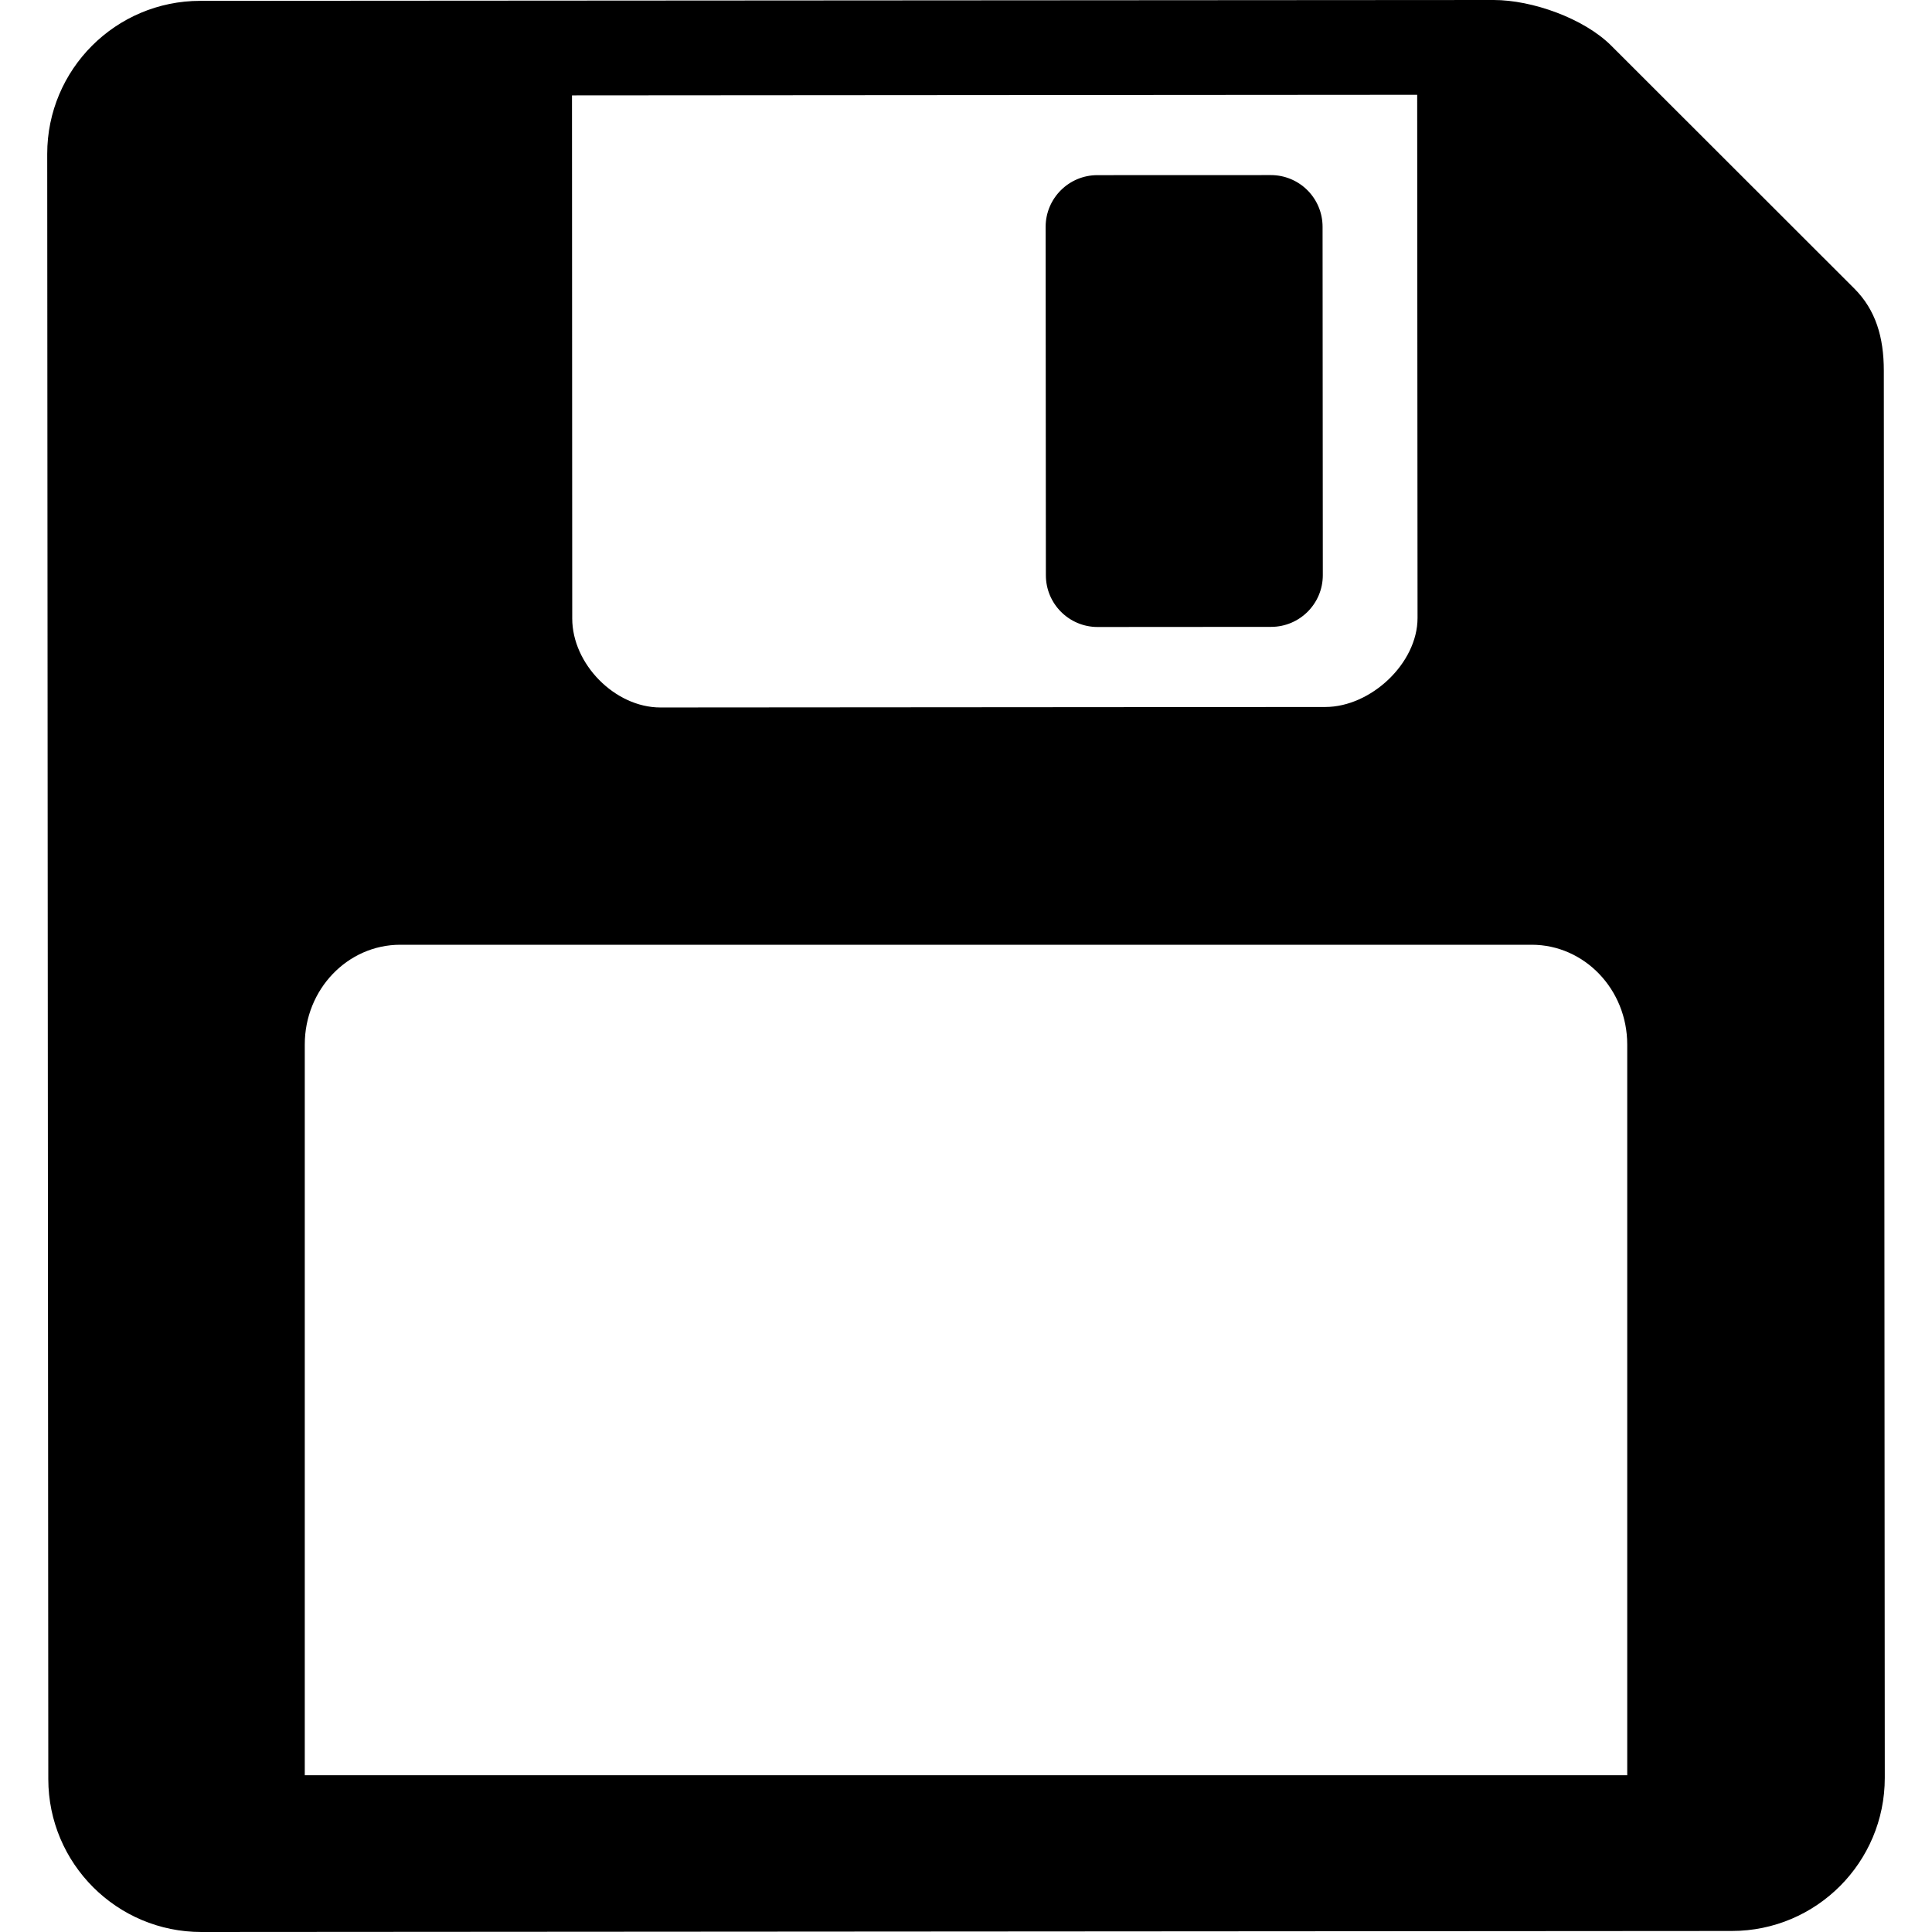
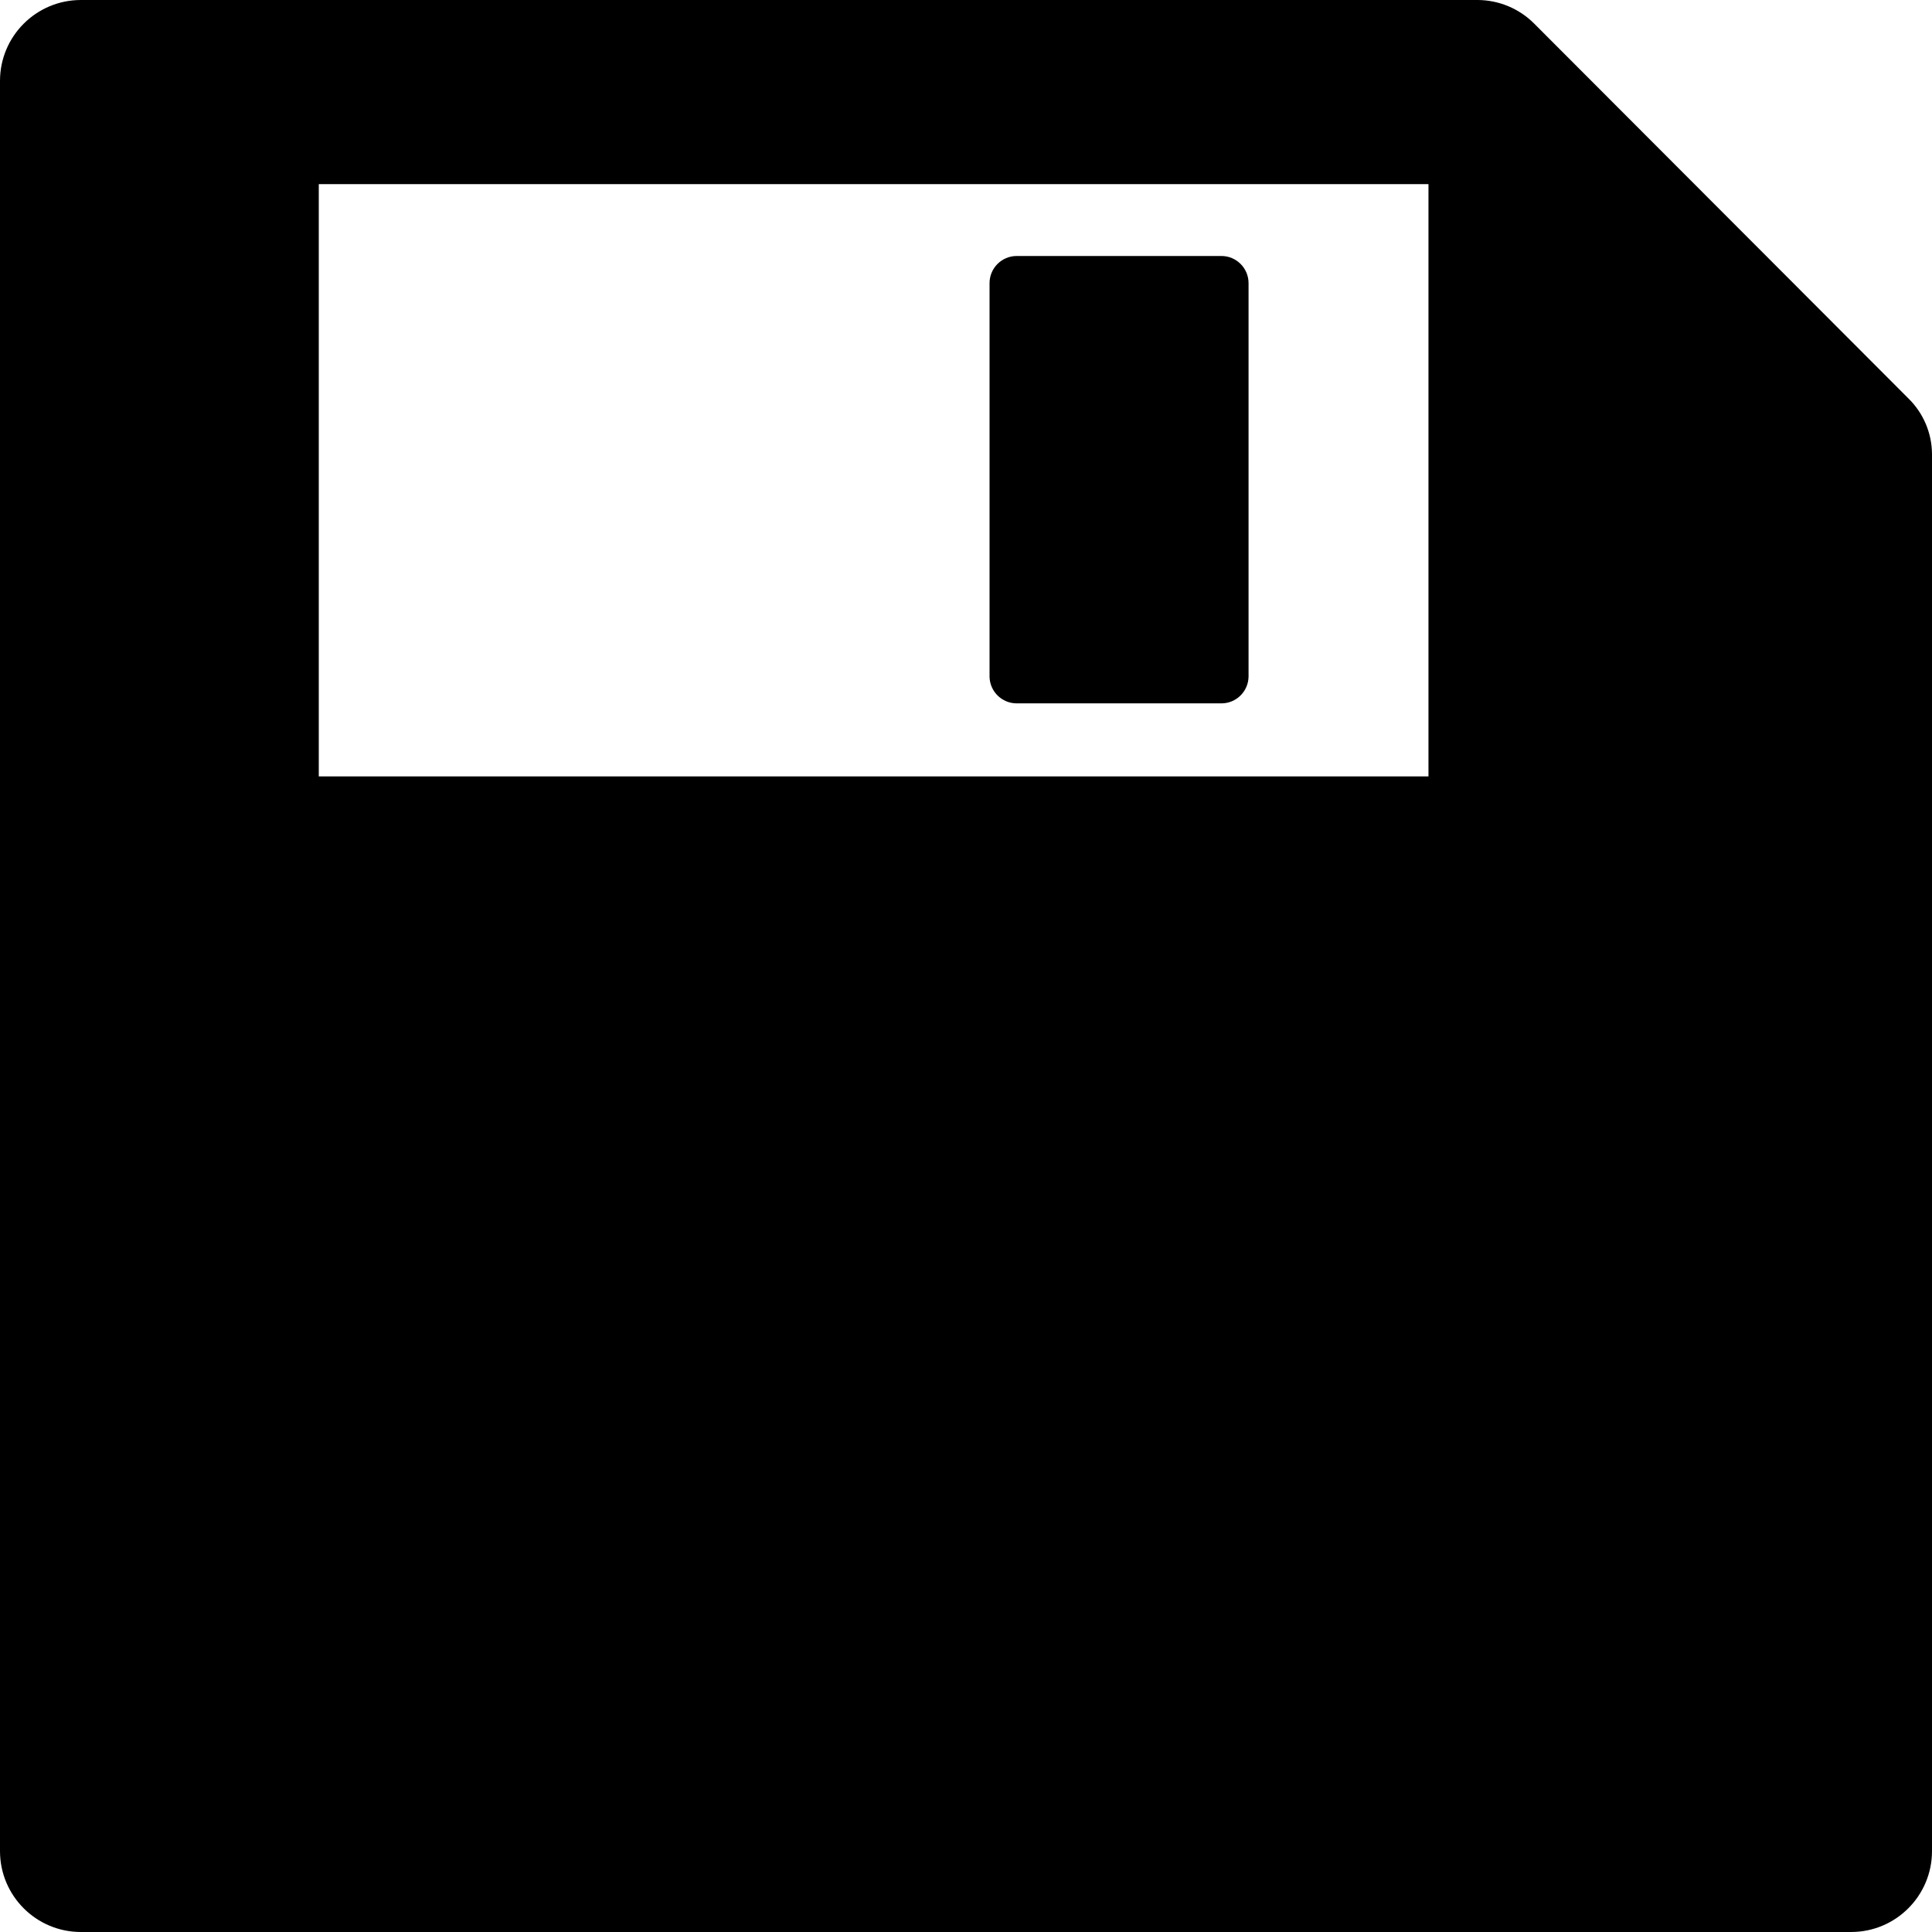
- <svg xmlns="http://www.w3.org/2000/svg" width="32" height="32">
-   <path d="m35.763 37.954 30.977-.021c2.118-.001 4.296-2.033 4.296-4.15l-.017-24.37-39.377.029.016 24.368c0 2.118 1.987 4.145 4.105 4.144zm20.358-24.795 8.078-.004a2.408 2.408 0 0 1 2.413 2.407l.011 16.227a2.412 2.412 0 0 1-2.409 2.412l-8.082.005a2.409 2.409 0 0 1-2.41-2.408l-.01-16.23a2.408 2.408 0 0 1 2.409-2.409zM76.351 49.009H23.647c-2.457 0-4.449 2.079-4.449 4.644v34.044h61.605V53.652c-.001-2.564-1.993-4.643-4.452-4.643Z" style="fill:none" transform="translate(-1.778 -1.777) scale(.35555)" />
-   <path d="m18.18 10.385 2.874-.002a.857.857 0 0 0 .856-.858l-.004-5.77a.856.856 0 0 0-.858-.855l-2.872.001a.857.857 0 0 0-.857.857l.004 5.77a.857.857 0 0 0 .857.857z" />
-   <path d="M31.202 6.14c0-.553-.134-1.007-.49-1.362L26.685.754C26.23.302 25.376 0 24.74 0L3.316.014A2.536 2.536 0 0 0 .782 2.55L.8 29.467A2.535 2.535 0 0 0 3.337 32l25.347-.017c1.4 0 2.534-1.137 2.534-2.536L31.202 6.14Zm-7.729-4.57.006 8.665c0 .752-.774 1.474-1.527 1.475l-11.014.008c-.753 0-1.46-.72-1.46-1.474L9.474 1.58Zm3.479 27.833H5.048V17.3c0-.912.708-1.652 1.582-1.652h18.739c.874 0 1.583.74 1.583 1.652z" />
+ <svg xmlns="http://www.w3.org/2000/svg" viewBox="0 0 32 32">
+   <path d="M31.61 6.6L25.41.39A1.33 1.33 0 0 0 24.48 0H1.34A1.34 1.34 0 0 0 0 1.34v29.32A1.34 1.34 0 0 0 1.34 32h29.32A1.34 1.34 0 0 0 32 30.66V7.52a1.3 1.3 0 0 0-.39-.92zM23.66 12.86H5.28V3.05h18.38z" />
+   <path d="M16.84 11.65h3.39a.45.45 0 0 0 .45-.44V4.69a.45.45 0 0 0-.45-.45h-3.39a.45.45 0 0 0-.45.45v6.52a.45.45 0 0 0 .45.44z" />
</svg>
